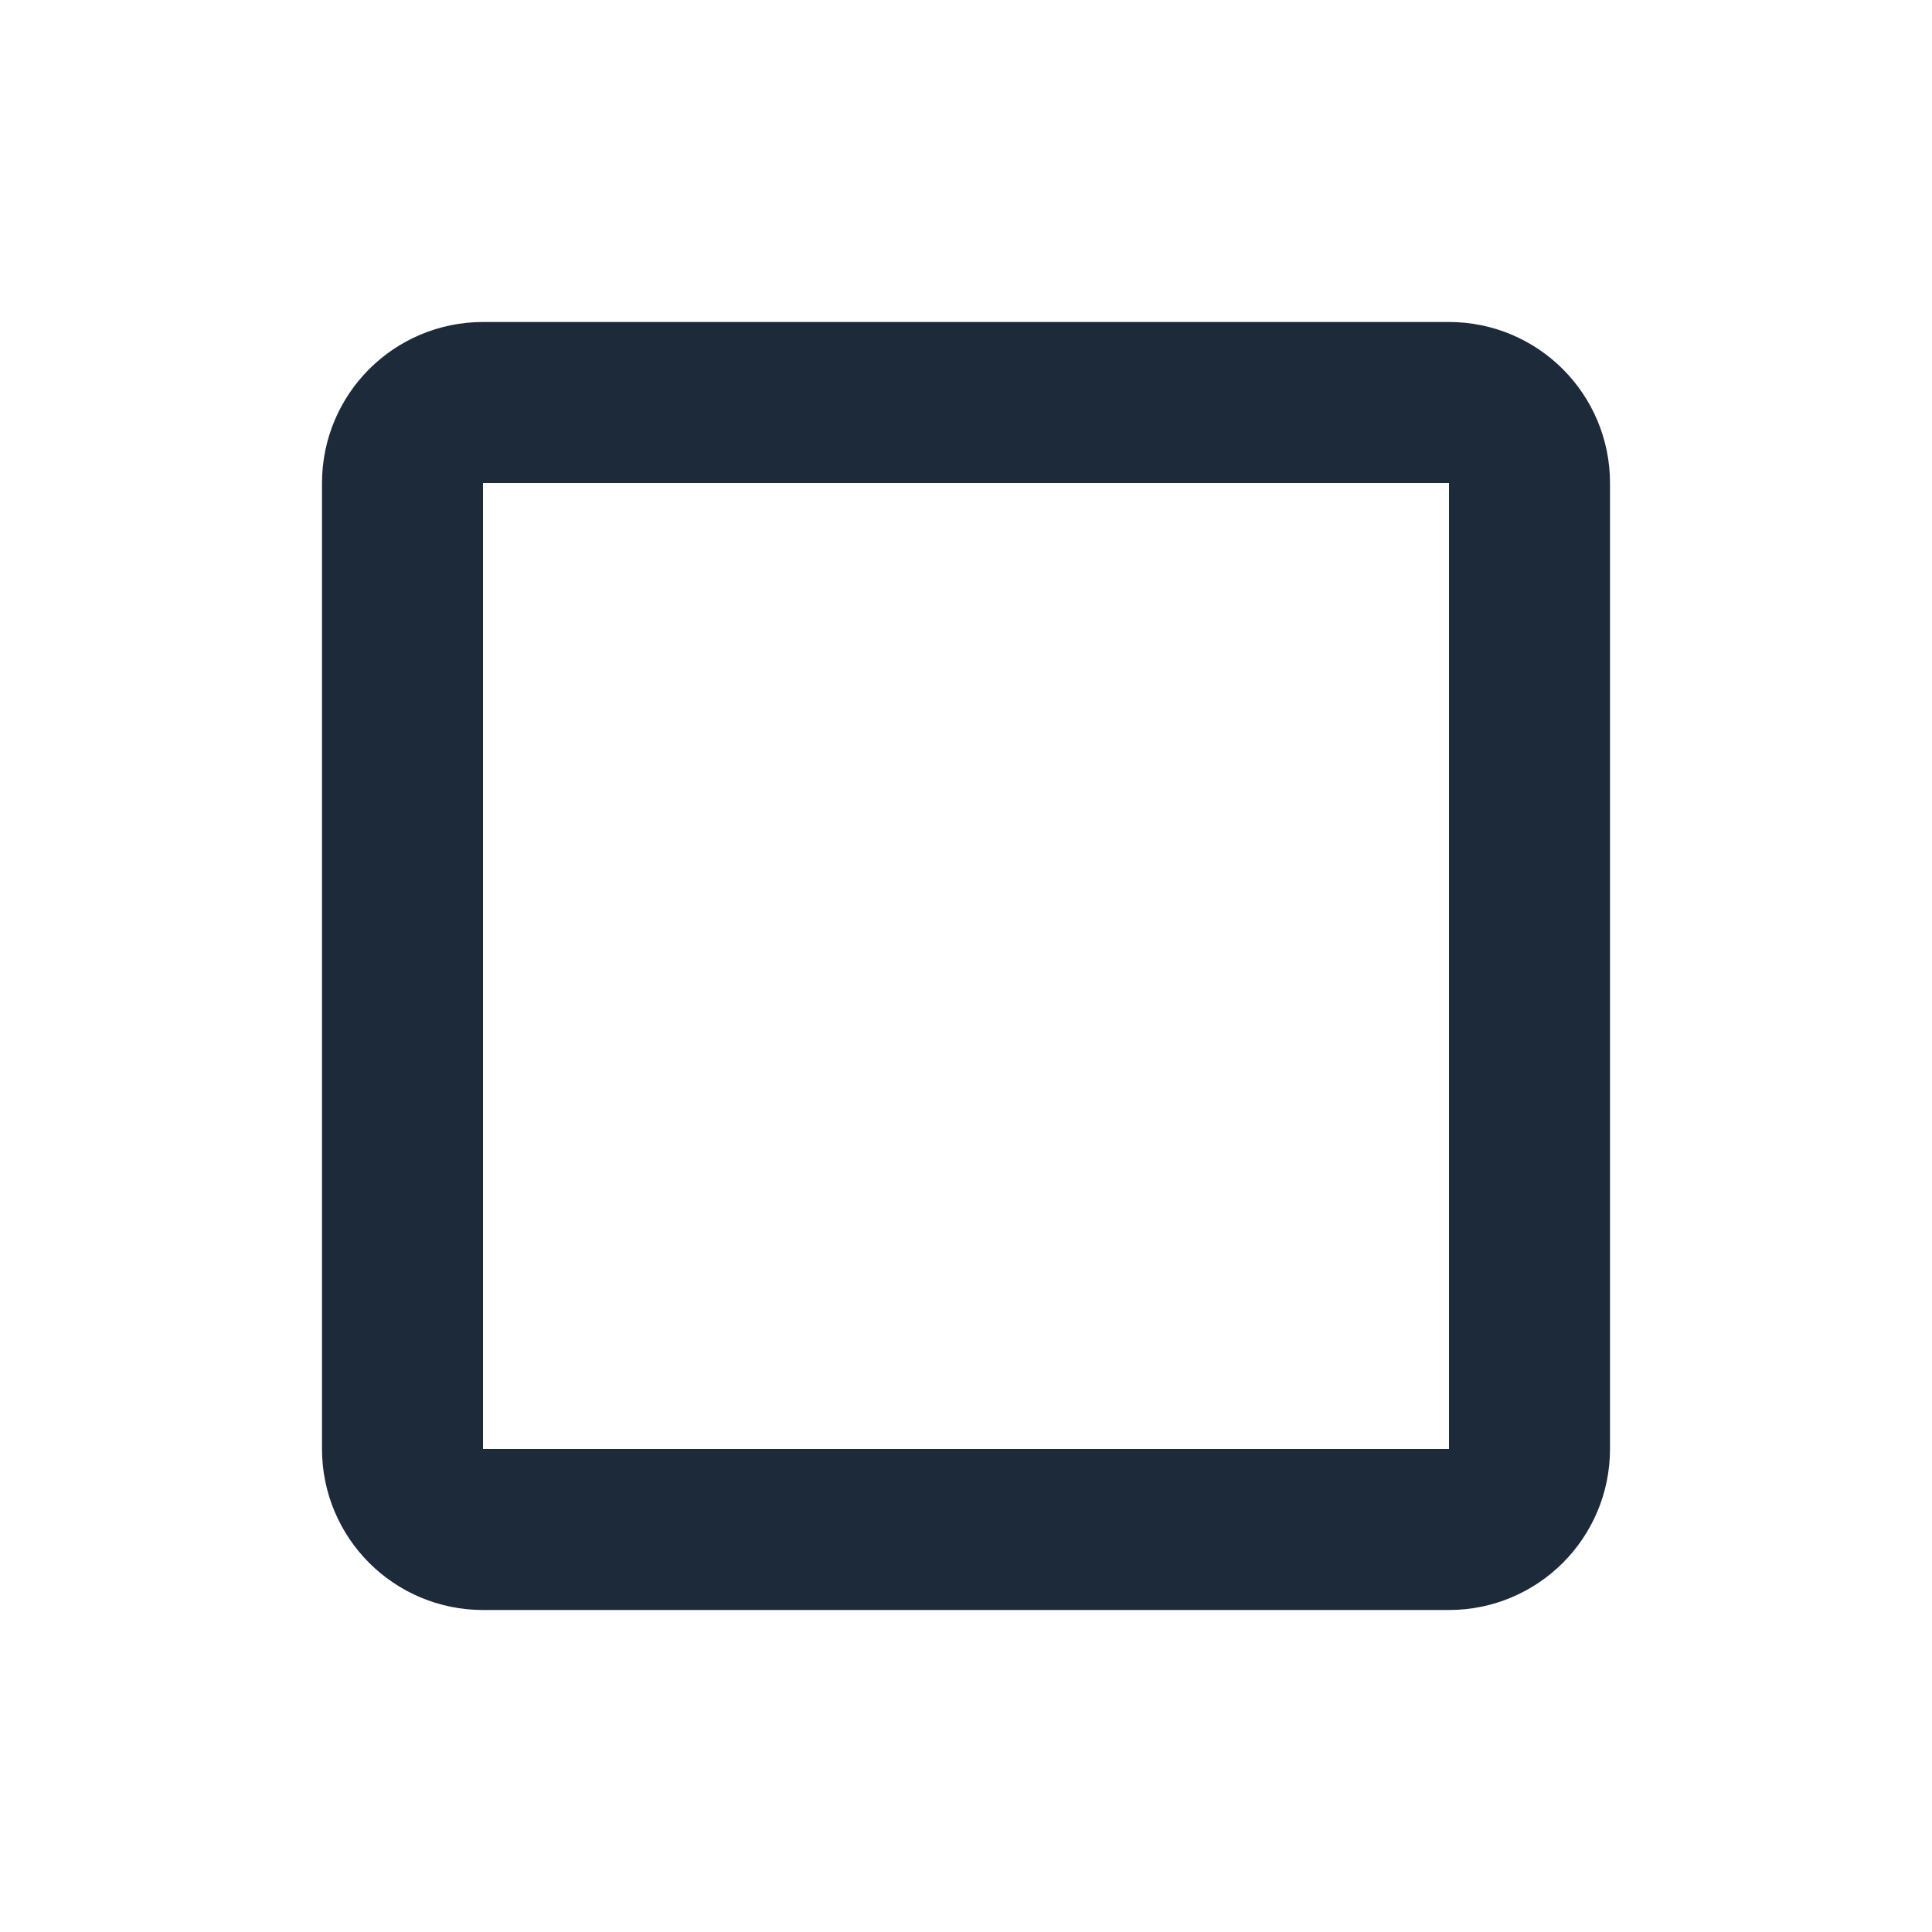
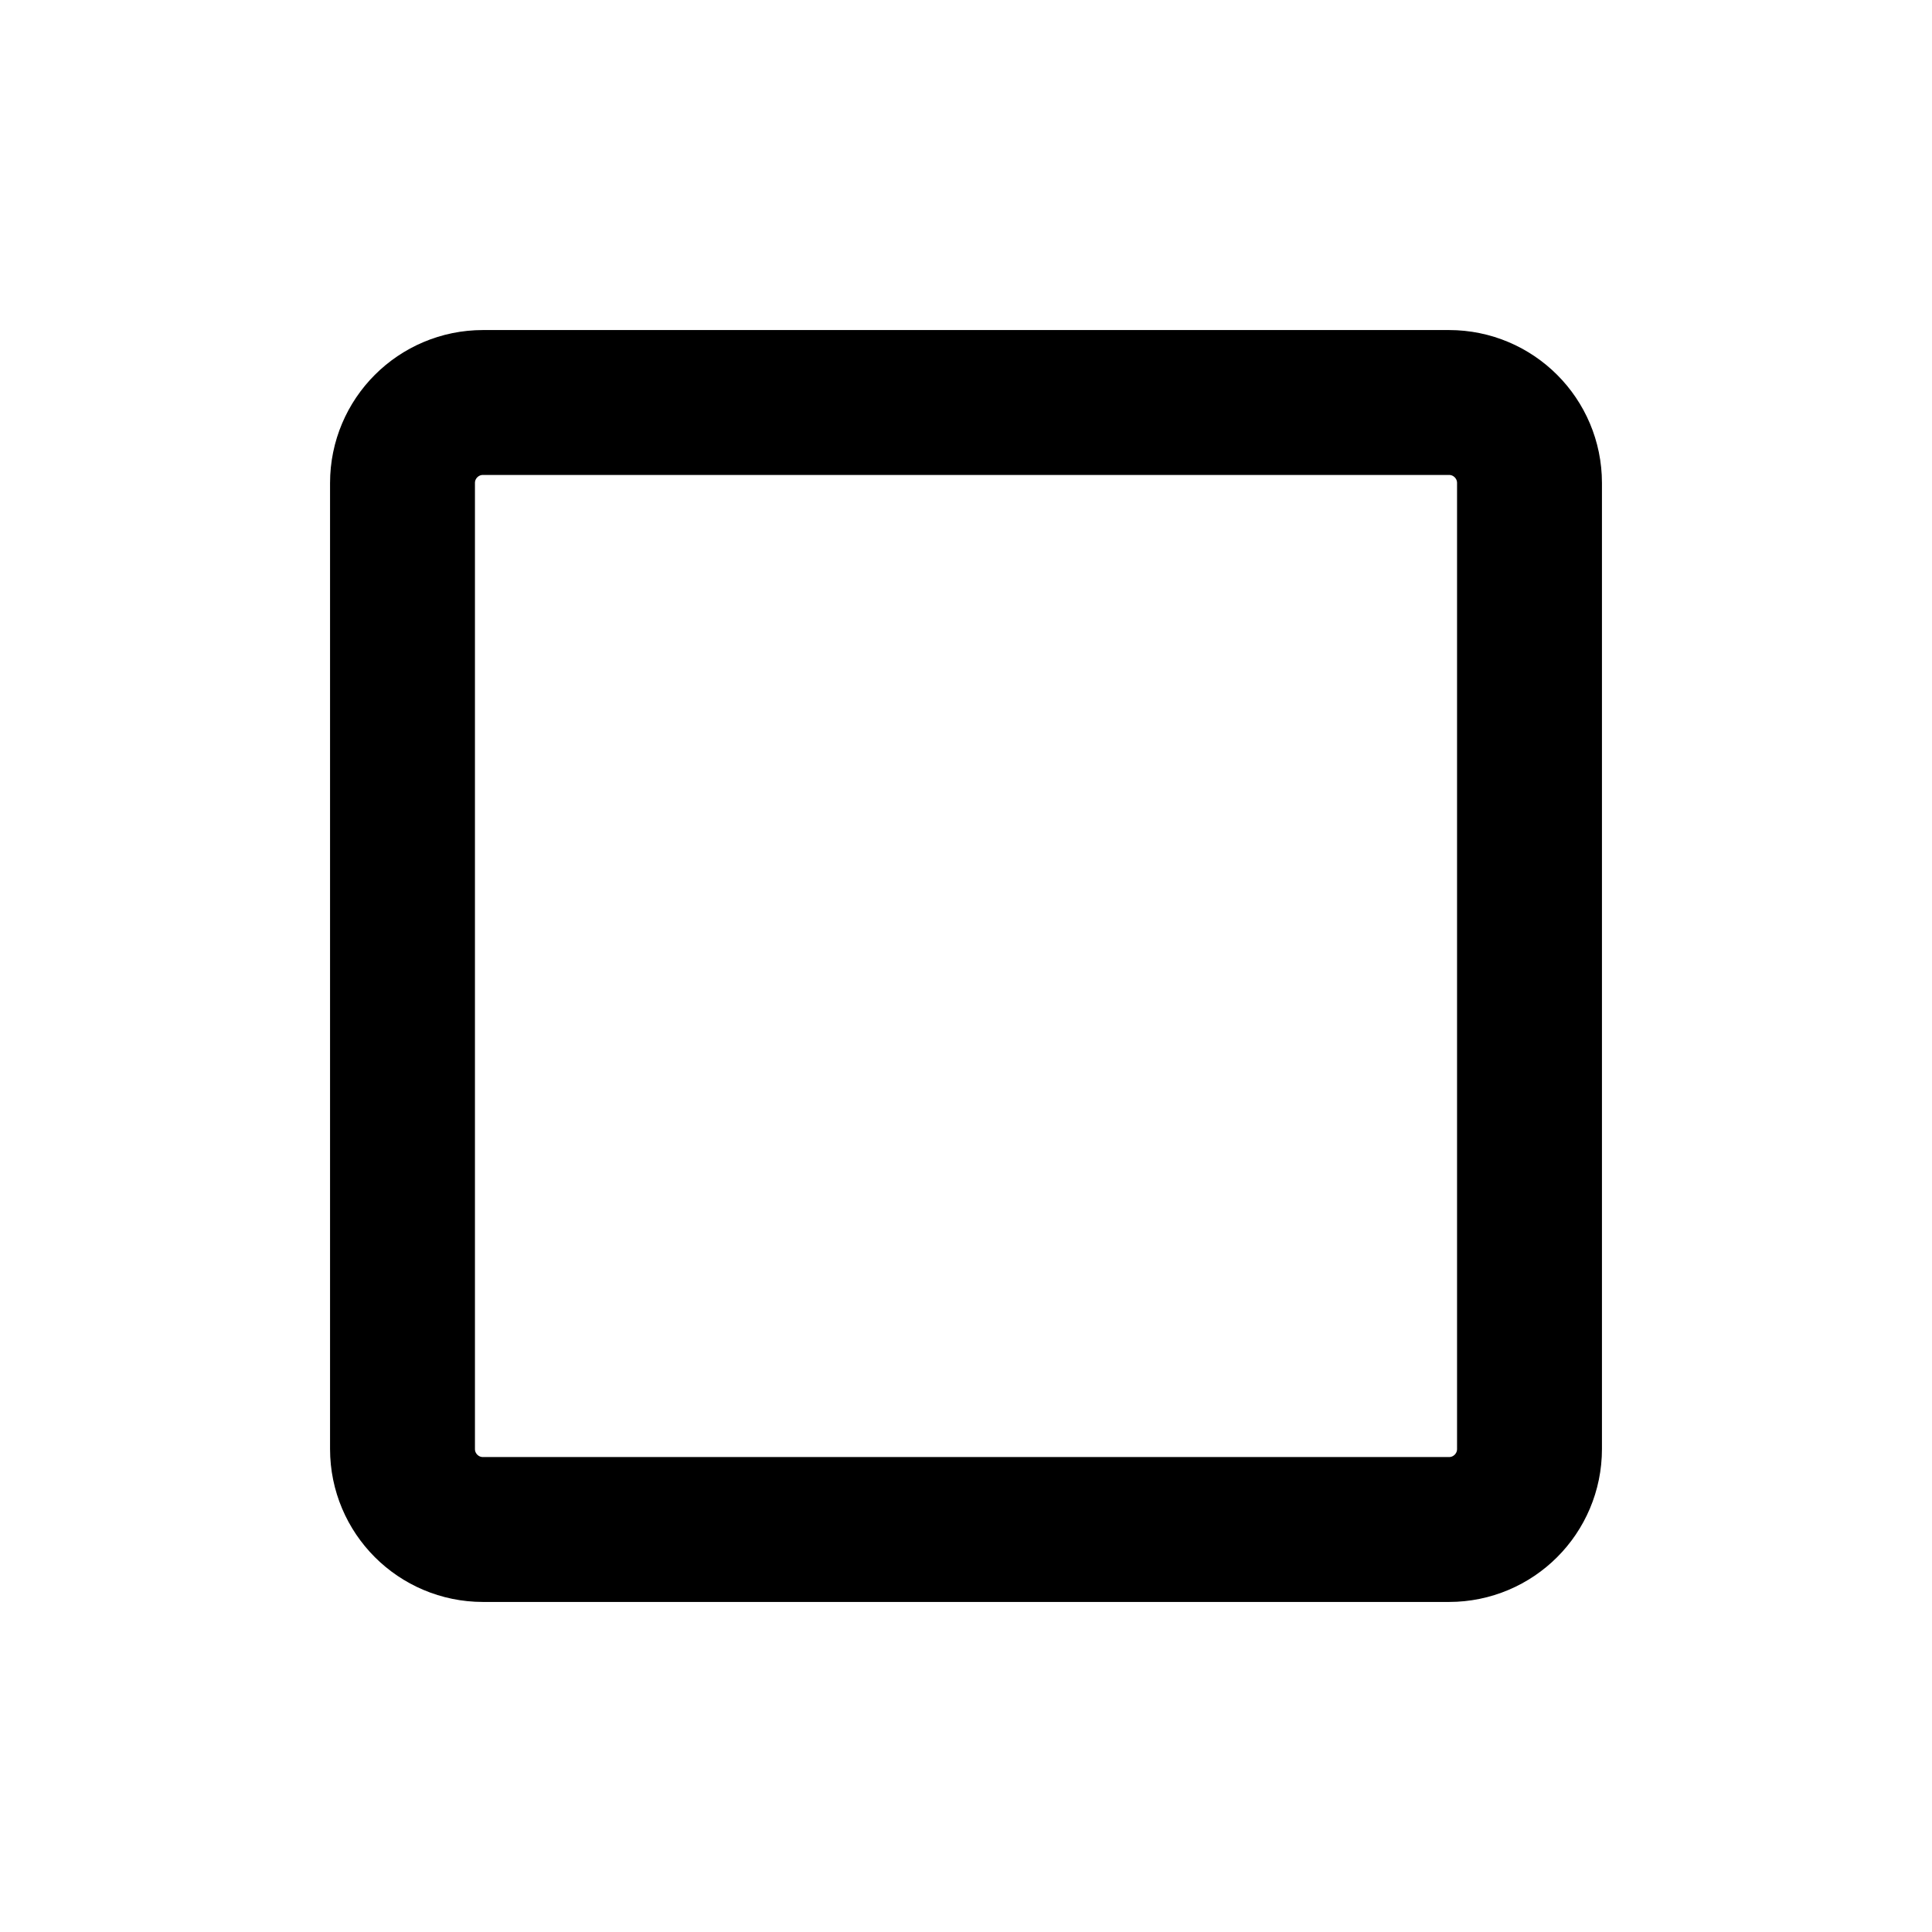
- <svg xmlns="http://www.w3.org/2000/svg" width="24" height="24" viewBox="0 0 24 24" fill="none" stroke="#1d2a3a" stroke-width="2" stroke-linecap="round" stroke-linejoin="round">
+ <svg xmlns="http://www.w3.org/2000/svg" width="24" height="24" viewBox="0 0 24 24" fill="none" stroke="#000" stroke-width="1.8" stroke-linecap="round" stroke-linejoin="round">
  <rect x="5" y="5" width="14" height="14" rx="1" />
</svg>
